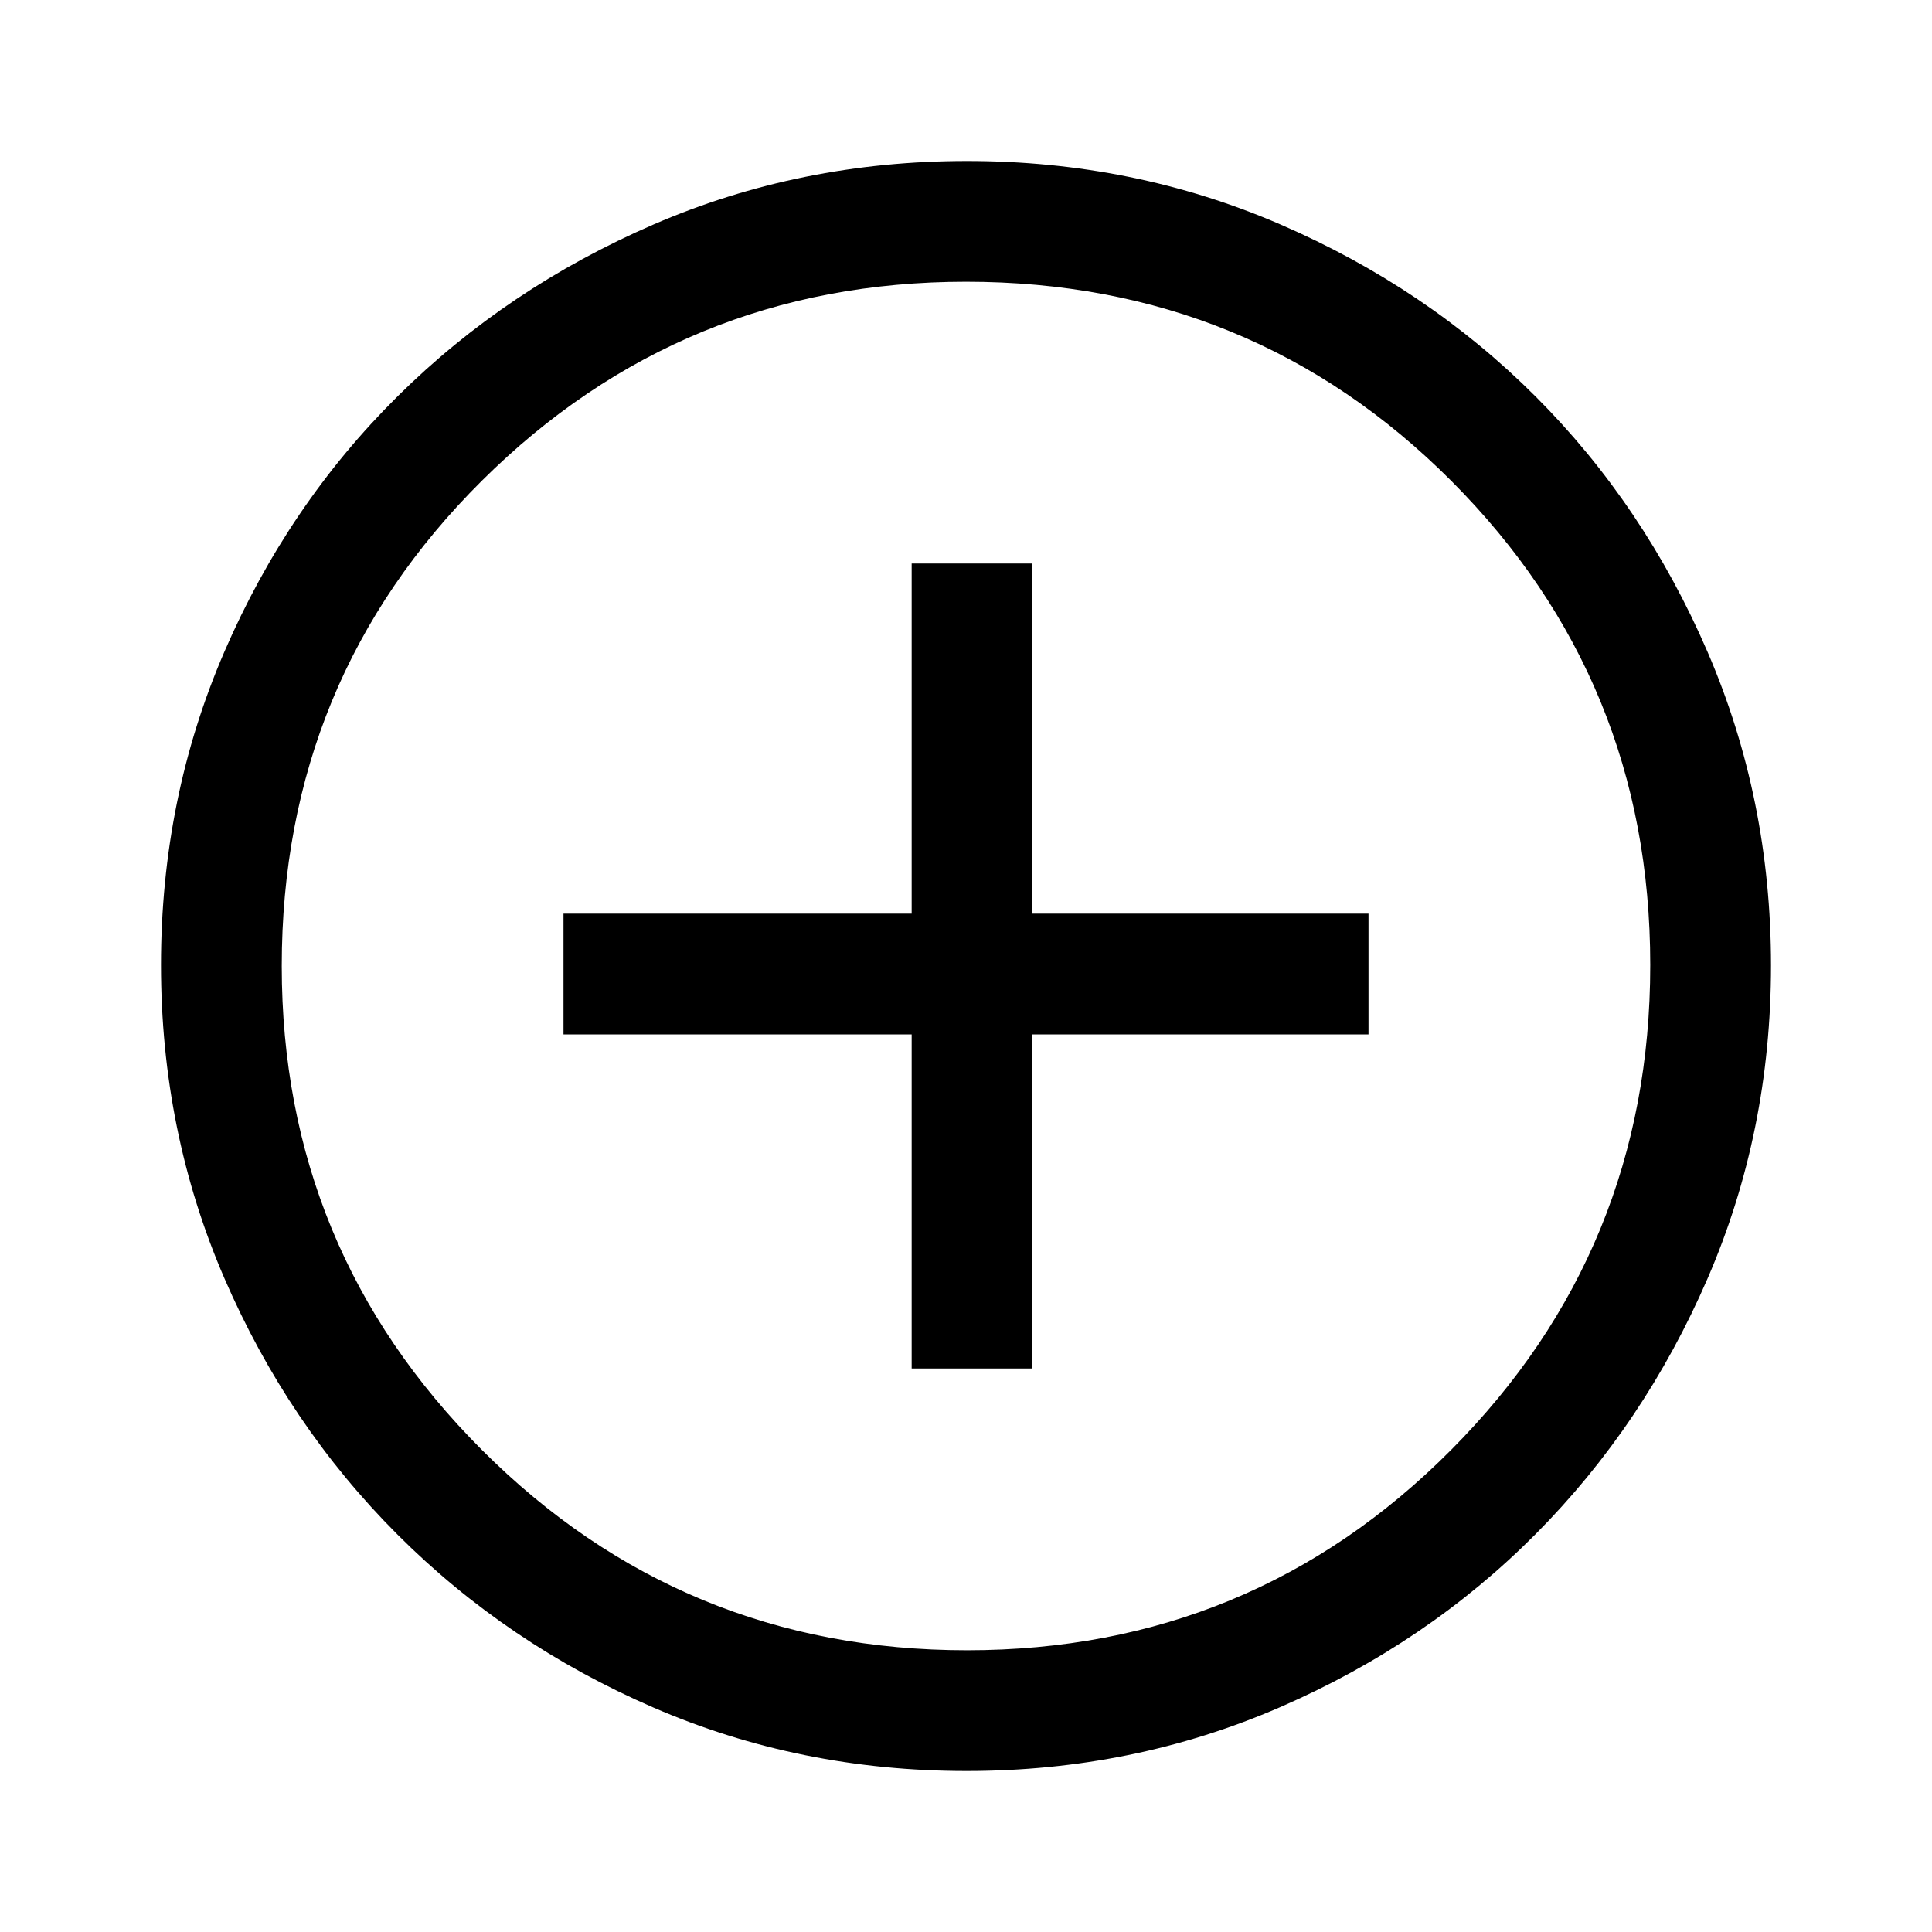
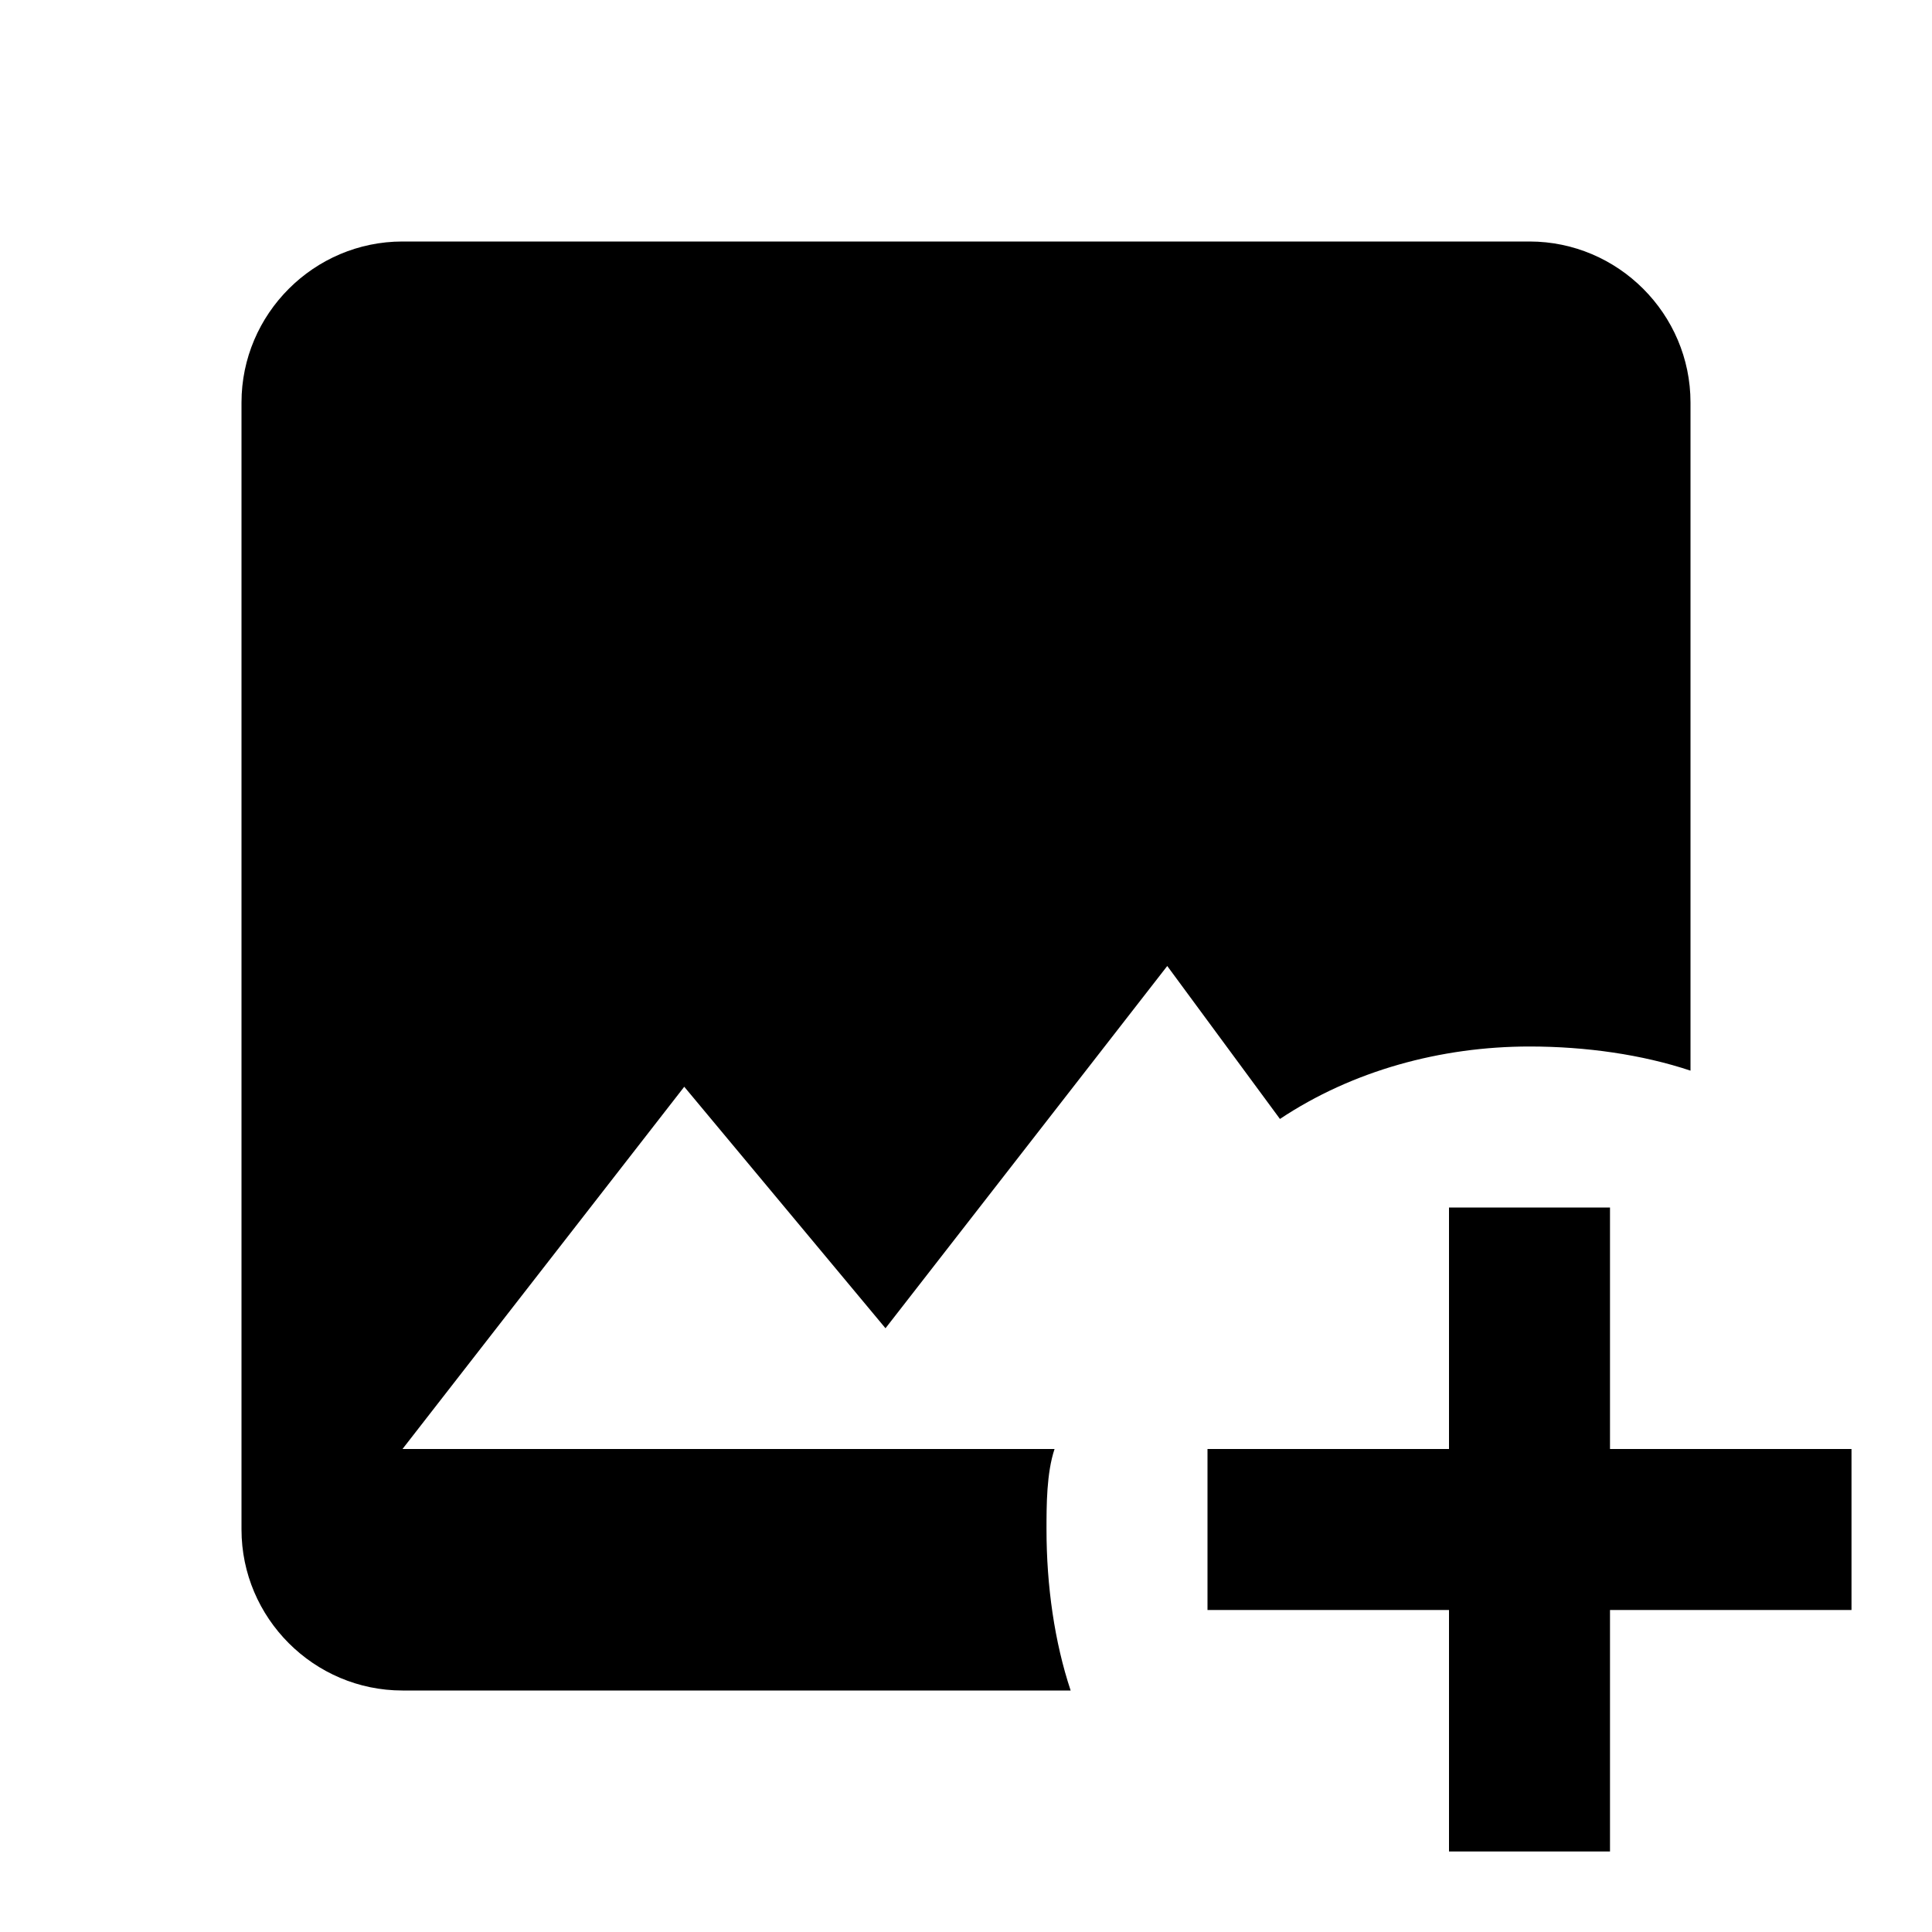
- <svg xmlns="http://www.w3.org/2000/svg" height="48" viewBox="0 -960 960 960" width="48">
-   <path d="M453-280h60v-166h167v-60H513v-174h-60v174H280v60h173v166Zm27.266 200q-82.734 0-155.5-31.5t-127.266-86q-54.5-54.5-86-127.341Q80-397.681 80-480.5q0-82.819 31.5-155.659Q143-709 197.5-763t127.341-85.5Q397.681-880 480.5-880q82.819 0 155.659 31.5Q709-817 763-763t85.5 127Q880-563 880-480.266q0 82.734-31.5 155.5T763-197.684q-54 54.316-127 86Q563-80 480.266-80Zm.234-60Q622-140 721-239.5t99-241Q820-622 721.188-721 622.375-820 480-820q-141 0-240.5 98.812Q140-622.375 140-480q0 141 99.5 240.5t241 99.5Zm-.5-340Z" />
+ <svg xmlns="http://www.w3.org/2000/svg" viewBox="0 0 24 24">
+   <path d="M18 15V18H15V20H18V23H20V20H23V18H20V15H18M13.3 21H5C3.9 21 3 20.1 3 19V5C3 3.9 3.9 3 5 3H19C20.1 3 21 3.9 21 5V13.3C20.4 13.1 19.7 13 19 13C17.9 13 16.8 13.3 15.9 13.9L14.5 12L11 16.5L8.5 13.5L5 18H13.1C13 18.3 13 18.7 13 19C13 19.7 13.1 20.4 13.3 21Z" />
</svg>
